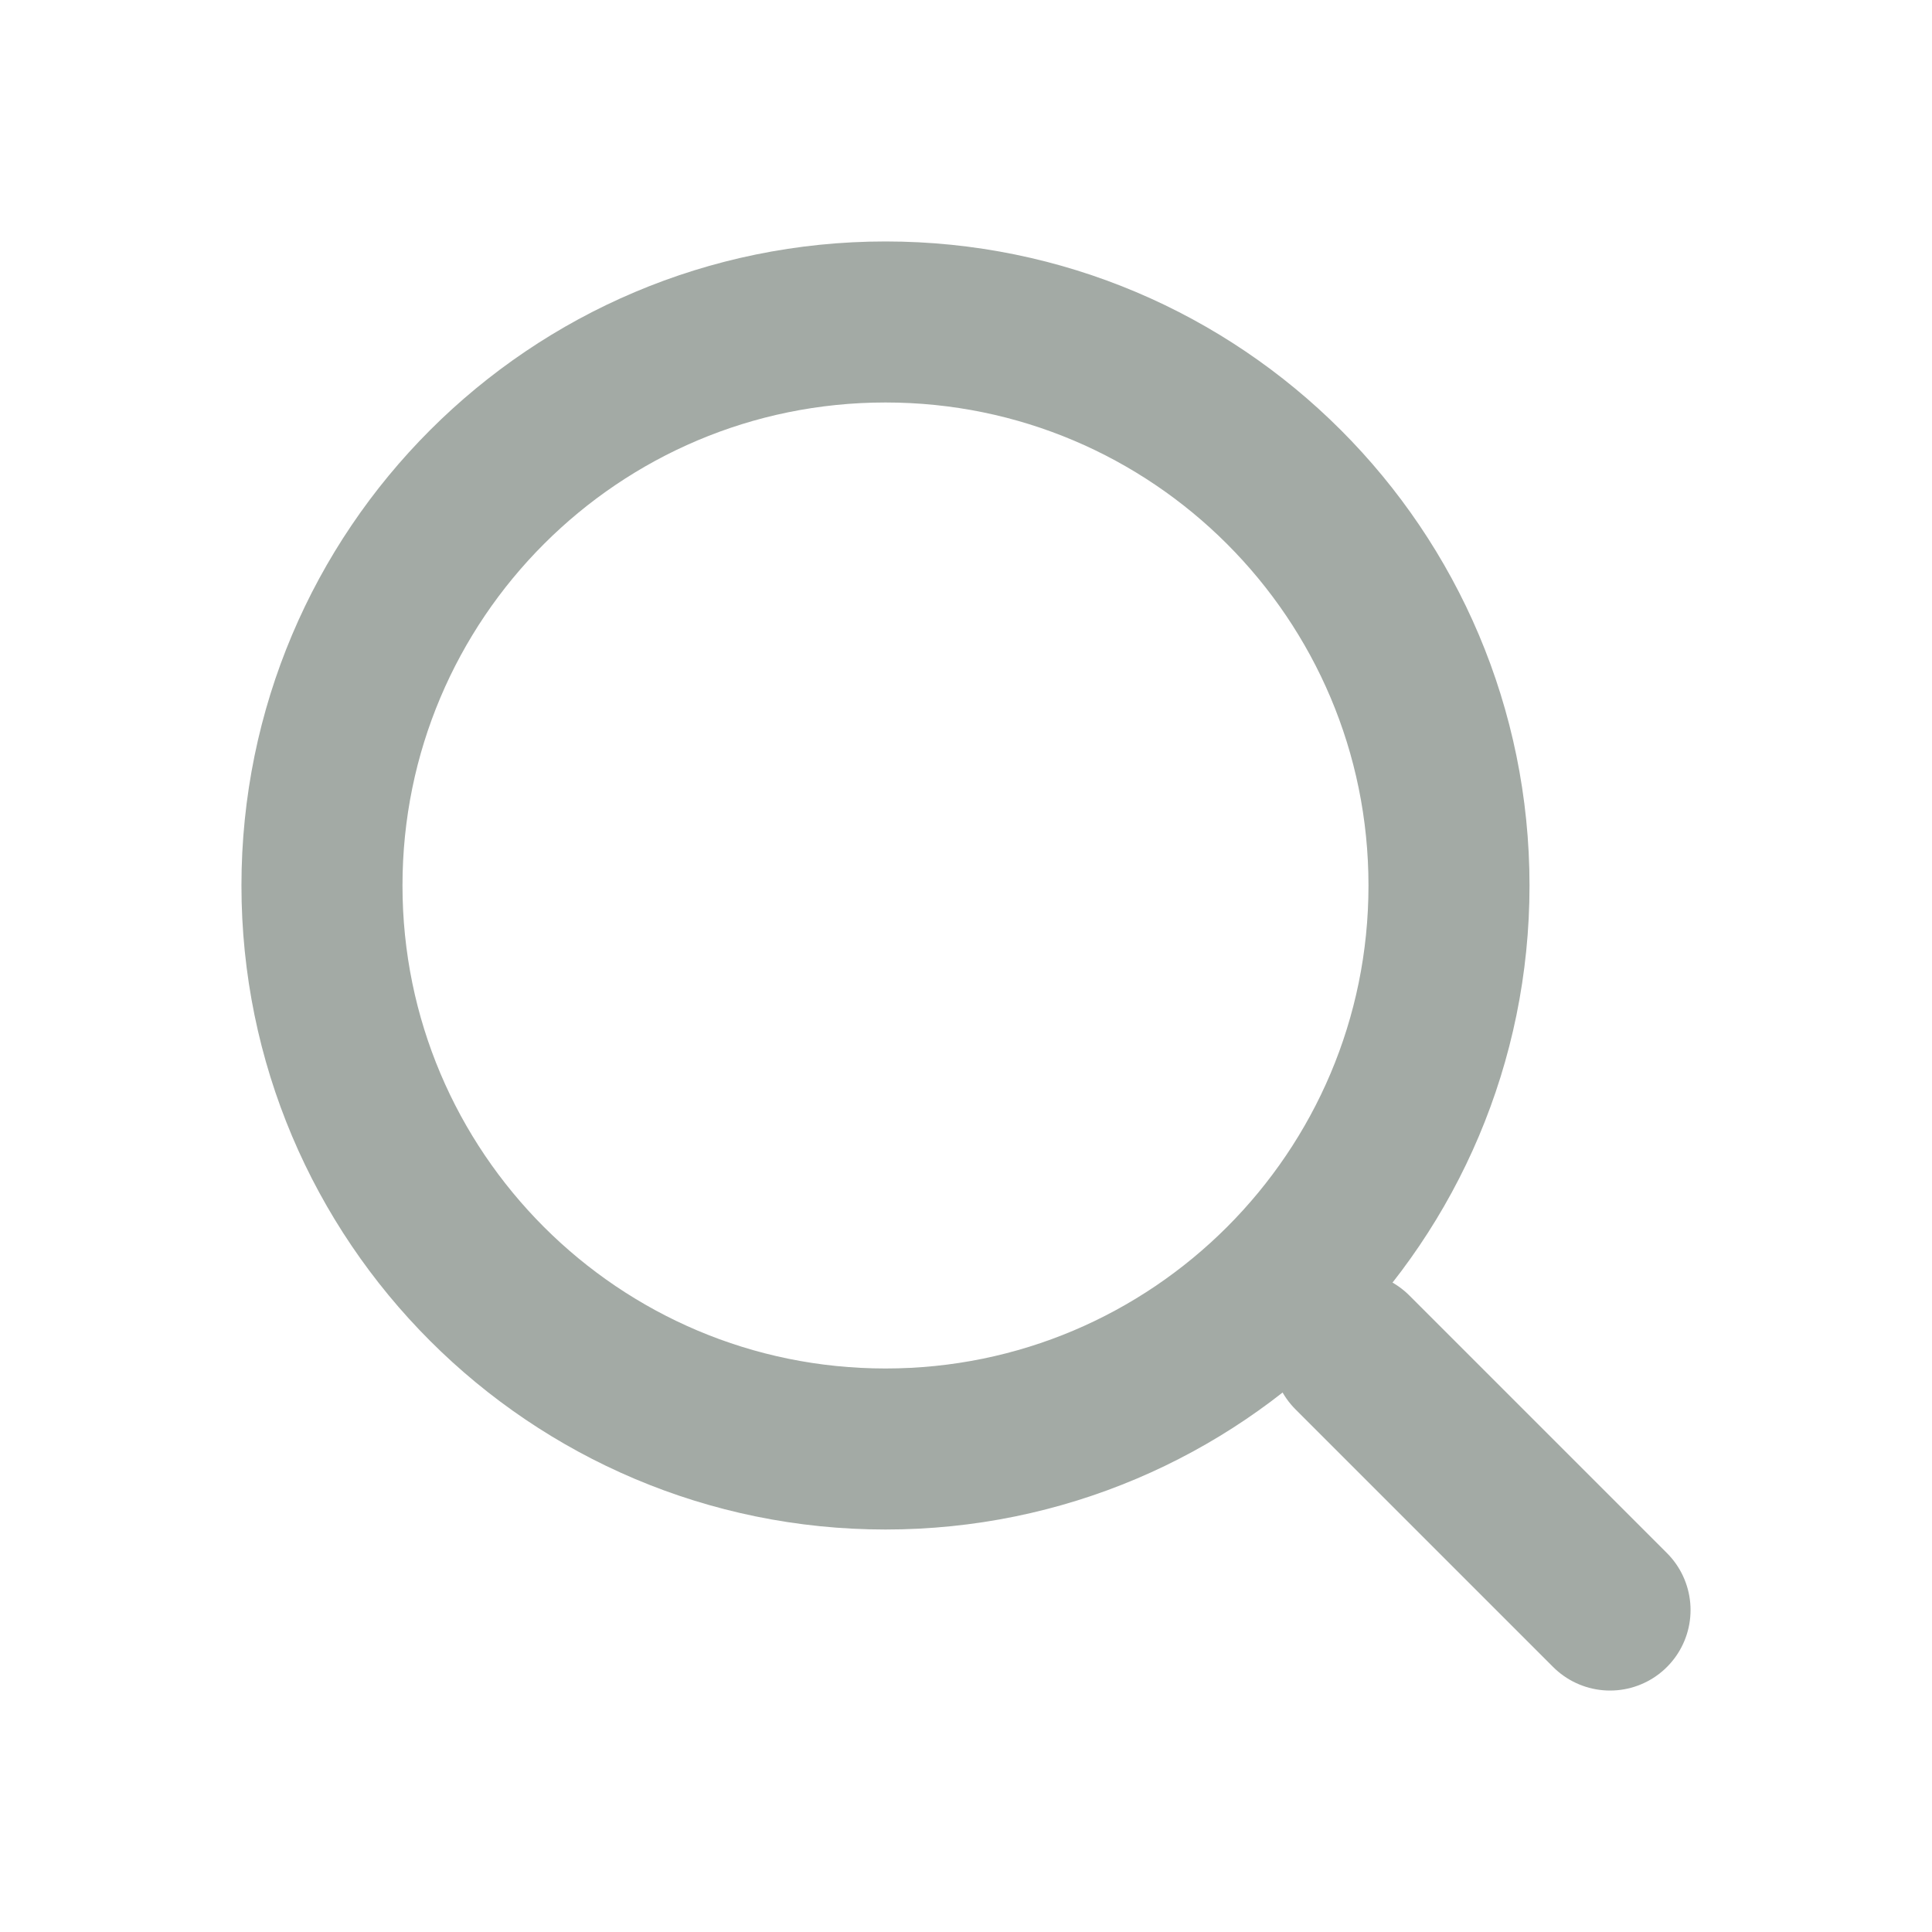
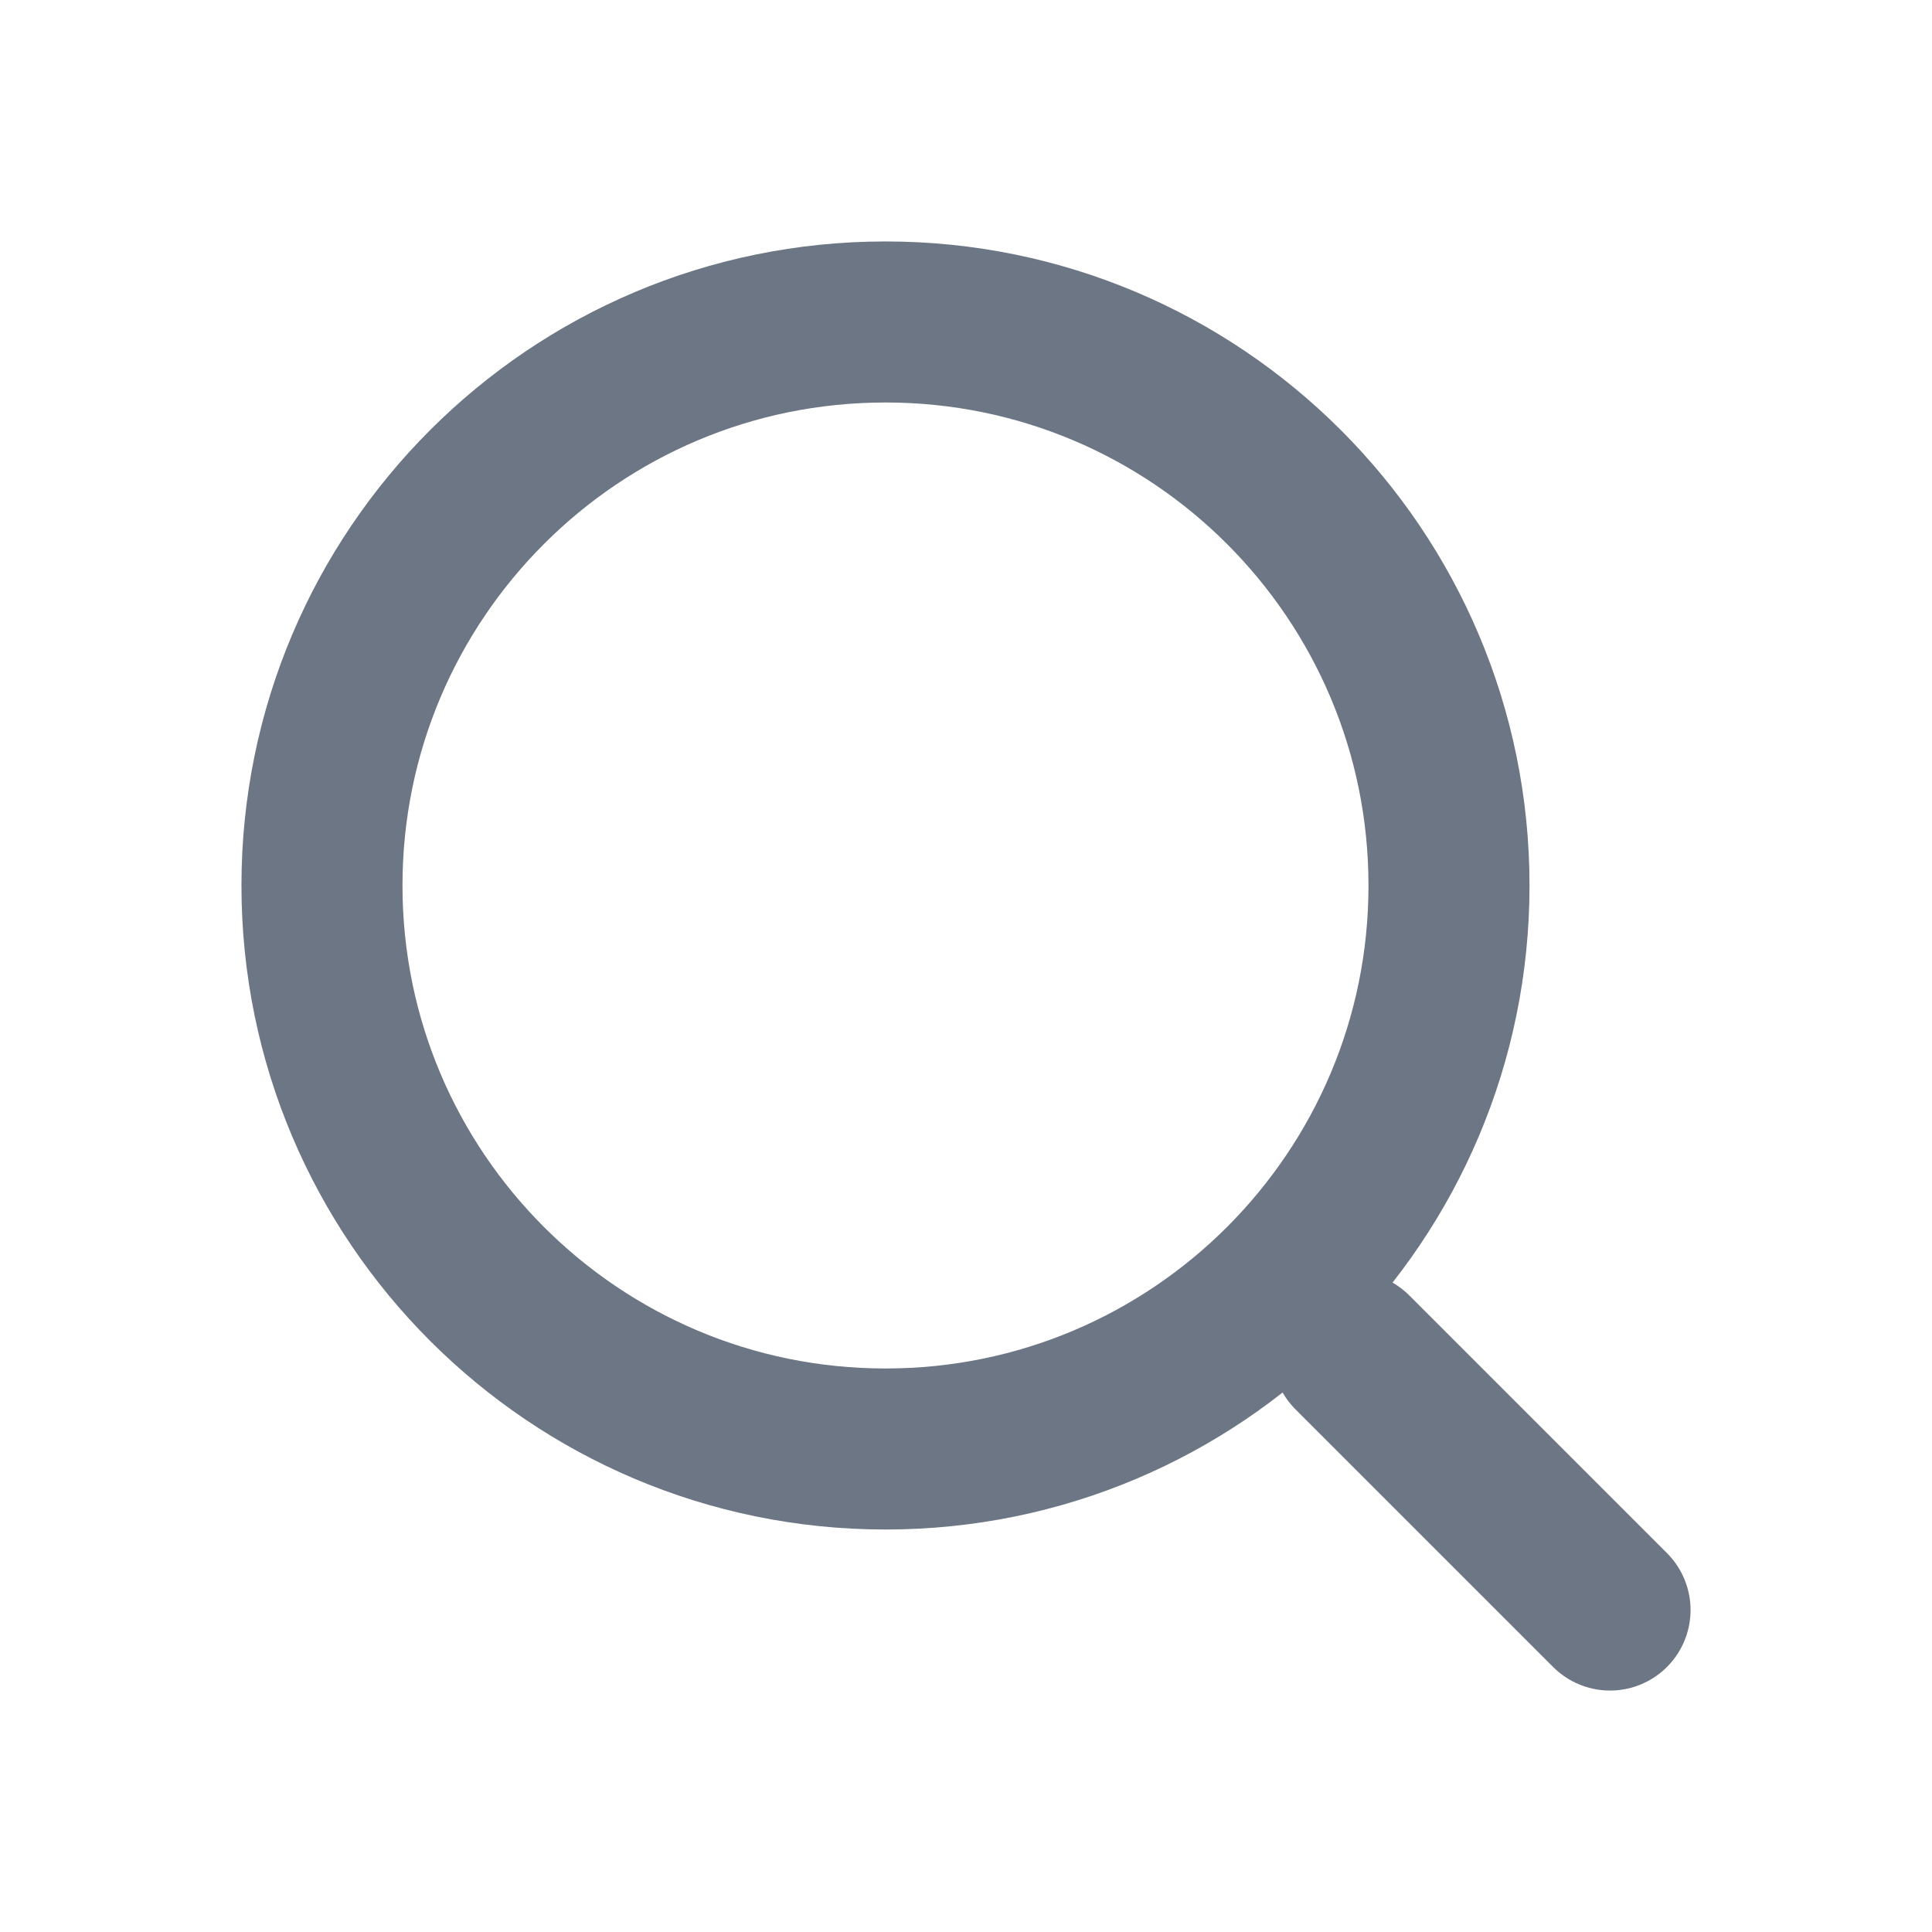
<svg xmlns="http://www.w3.org/2000/svg" preserveAspectRatio="none" overflow="visible" style="display: block;" width="20" height="20" viewBox="0 0 20 20" fill="none">
  <g id="Frame">
-     <path id="Vector" d="M9.167 15C12.388 15 15 12.388 15 9.167C15 5.945 12.388 3.333 9.167 3.333C5.945 3.333 3.333 5.945 3.333 9.167C3.333 12.388 5.945 15 9.167 15Z" stroke="#A3AAA5" stroke-width="1.667" stroke-linecap="round" stroke-linejoin="round" />
-     <path id="Vector_2" d="M16.667 16.667L14 14" stroke="#A3AAA5" stroke-width="1.667" stroke-linecap="round" stroke-linejoin="round" />
+     <path id="Vector" d="M9.167 15C12.388 15 15 12.388 15 9.167C15 5.945 12.388 3.333 9.167 3.333C5.945 3.333 3.333 5.945 3.333 9.167C3.333 12.388 5.945 15 9.167 15Z" stroke="#6D7685" stroke-width="1.667" stroke-linecap="round" stroke-linejoin="round" />
+     <path id="Vector_2" d="M16.667 16.667L14 14" stroke="#6D7685" stroke-width="1.667" stroke-linecap="round" stroke-linejoin="round" />
  </g>
</svg>
